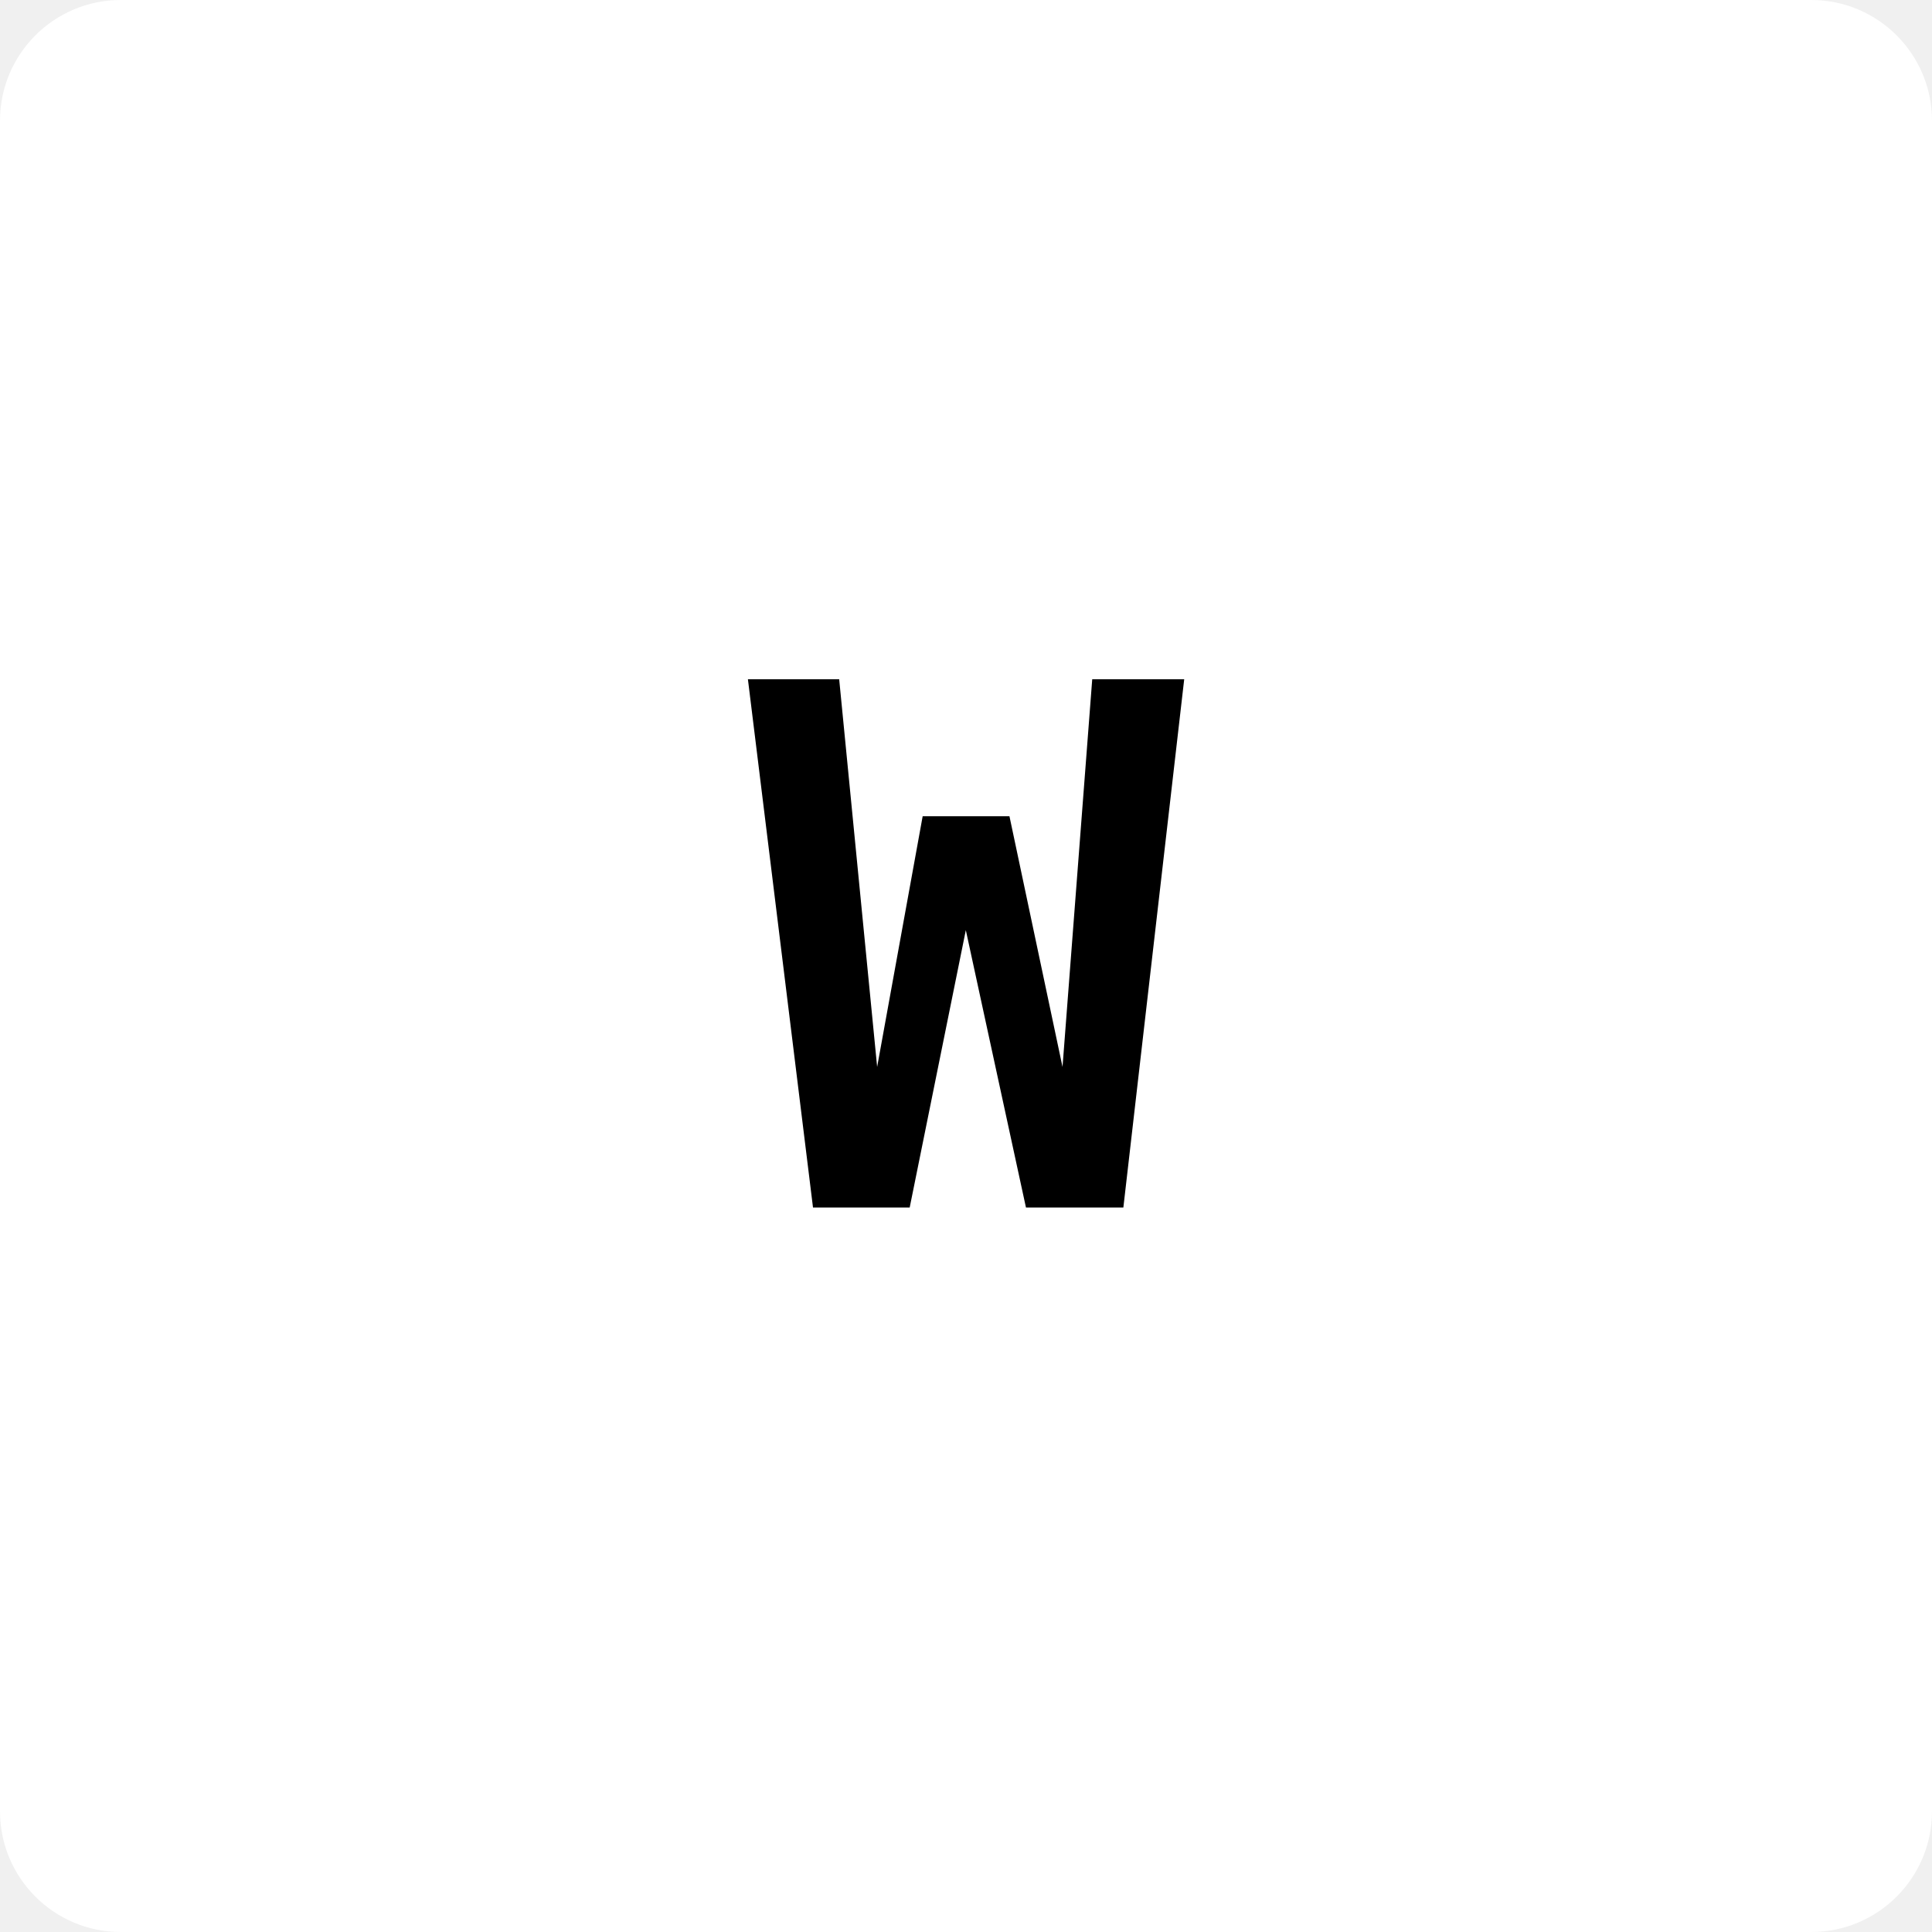
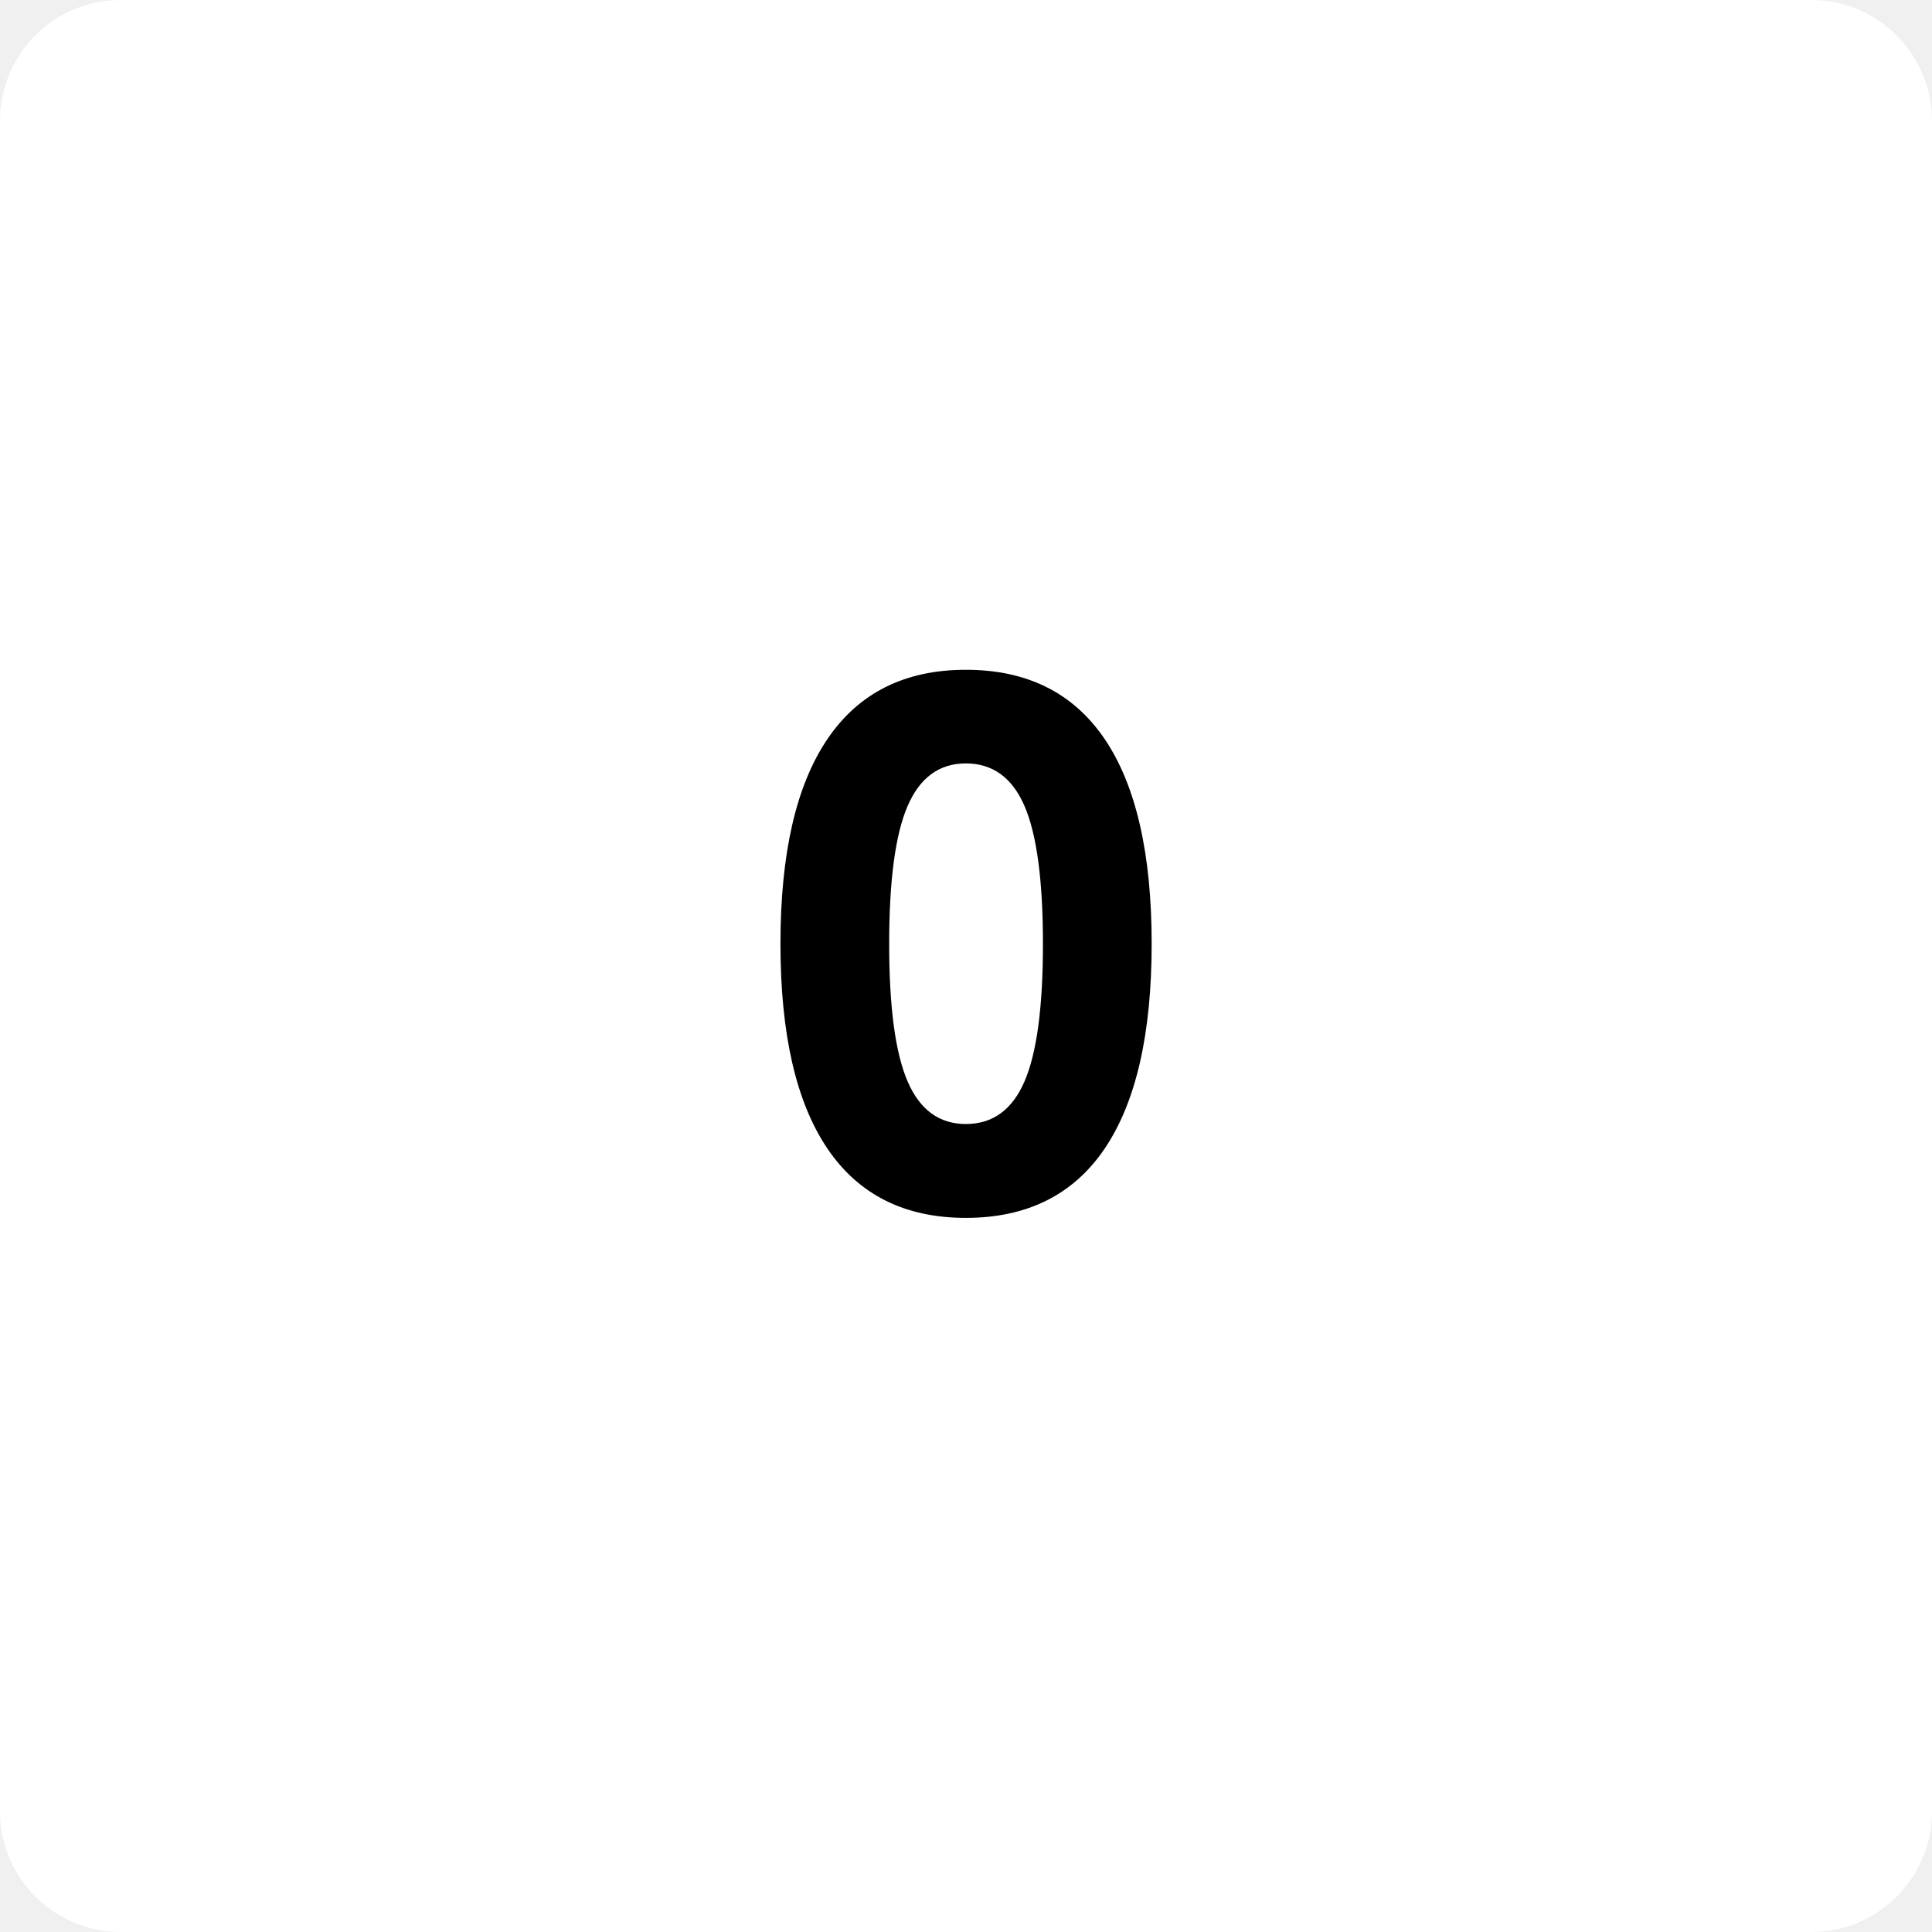
<svg xmlns="http://www.w3.org/2000/svg" width="128" height="128" viewBox="0 0 128 128">
  <rect width="128" height="128" fill="#fff" rx="8" />
-   <text x="64" y="80" font-family="monospace" font-size="48" fill="#000" text-anchor="middle" font-weight="bold">W</text>
+   <text x="64" y="80" font-family="monospace" font-size="48" fill="#000" text-anchor="middle" font-weight="bold">O</text>
</svg>
